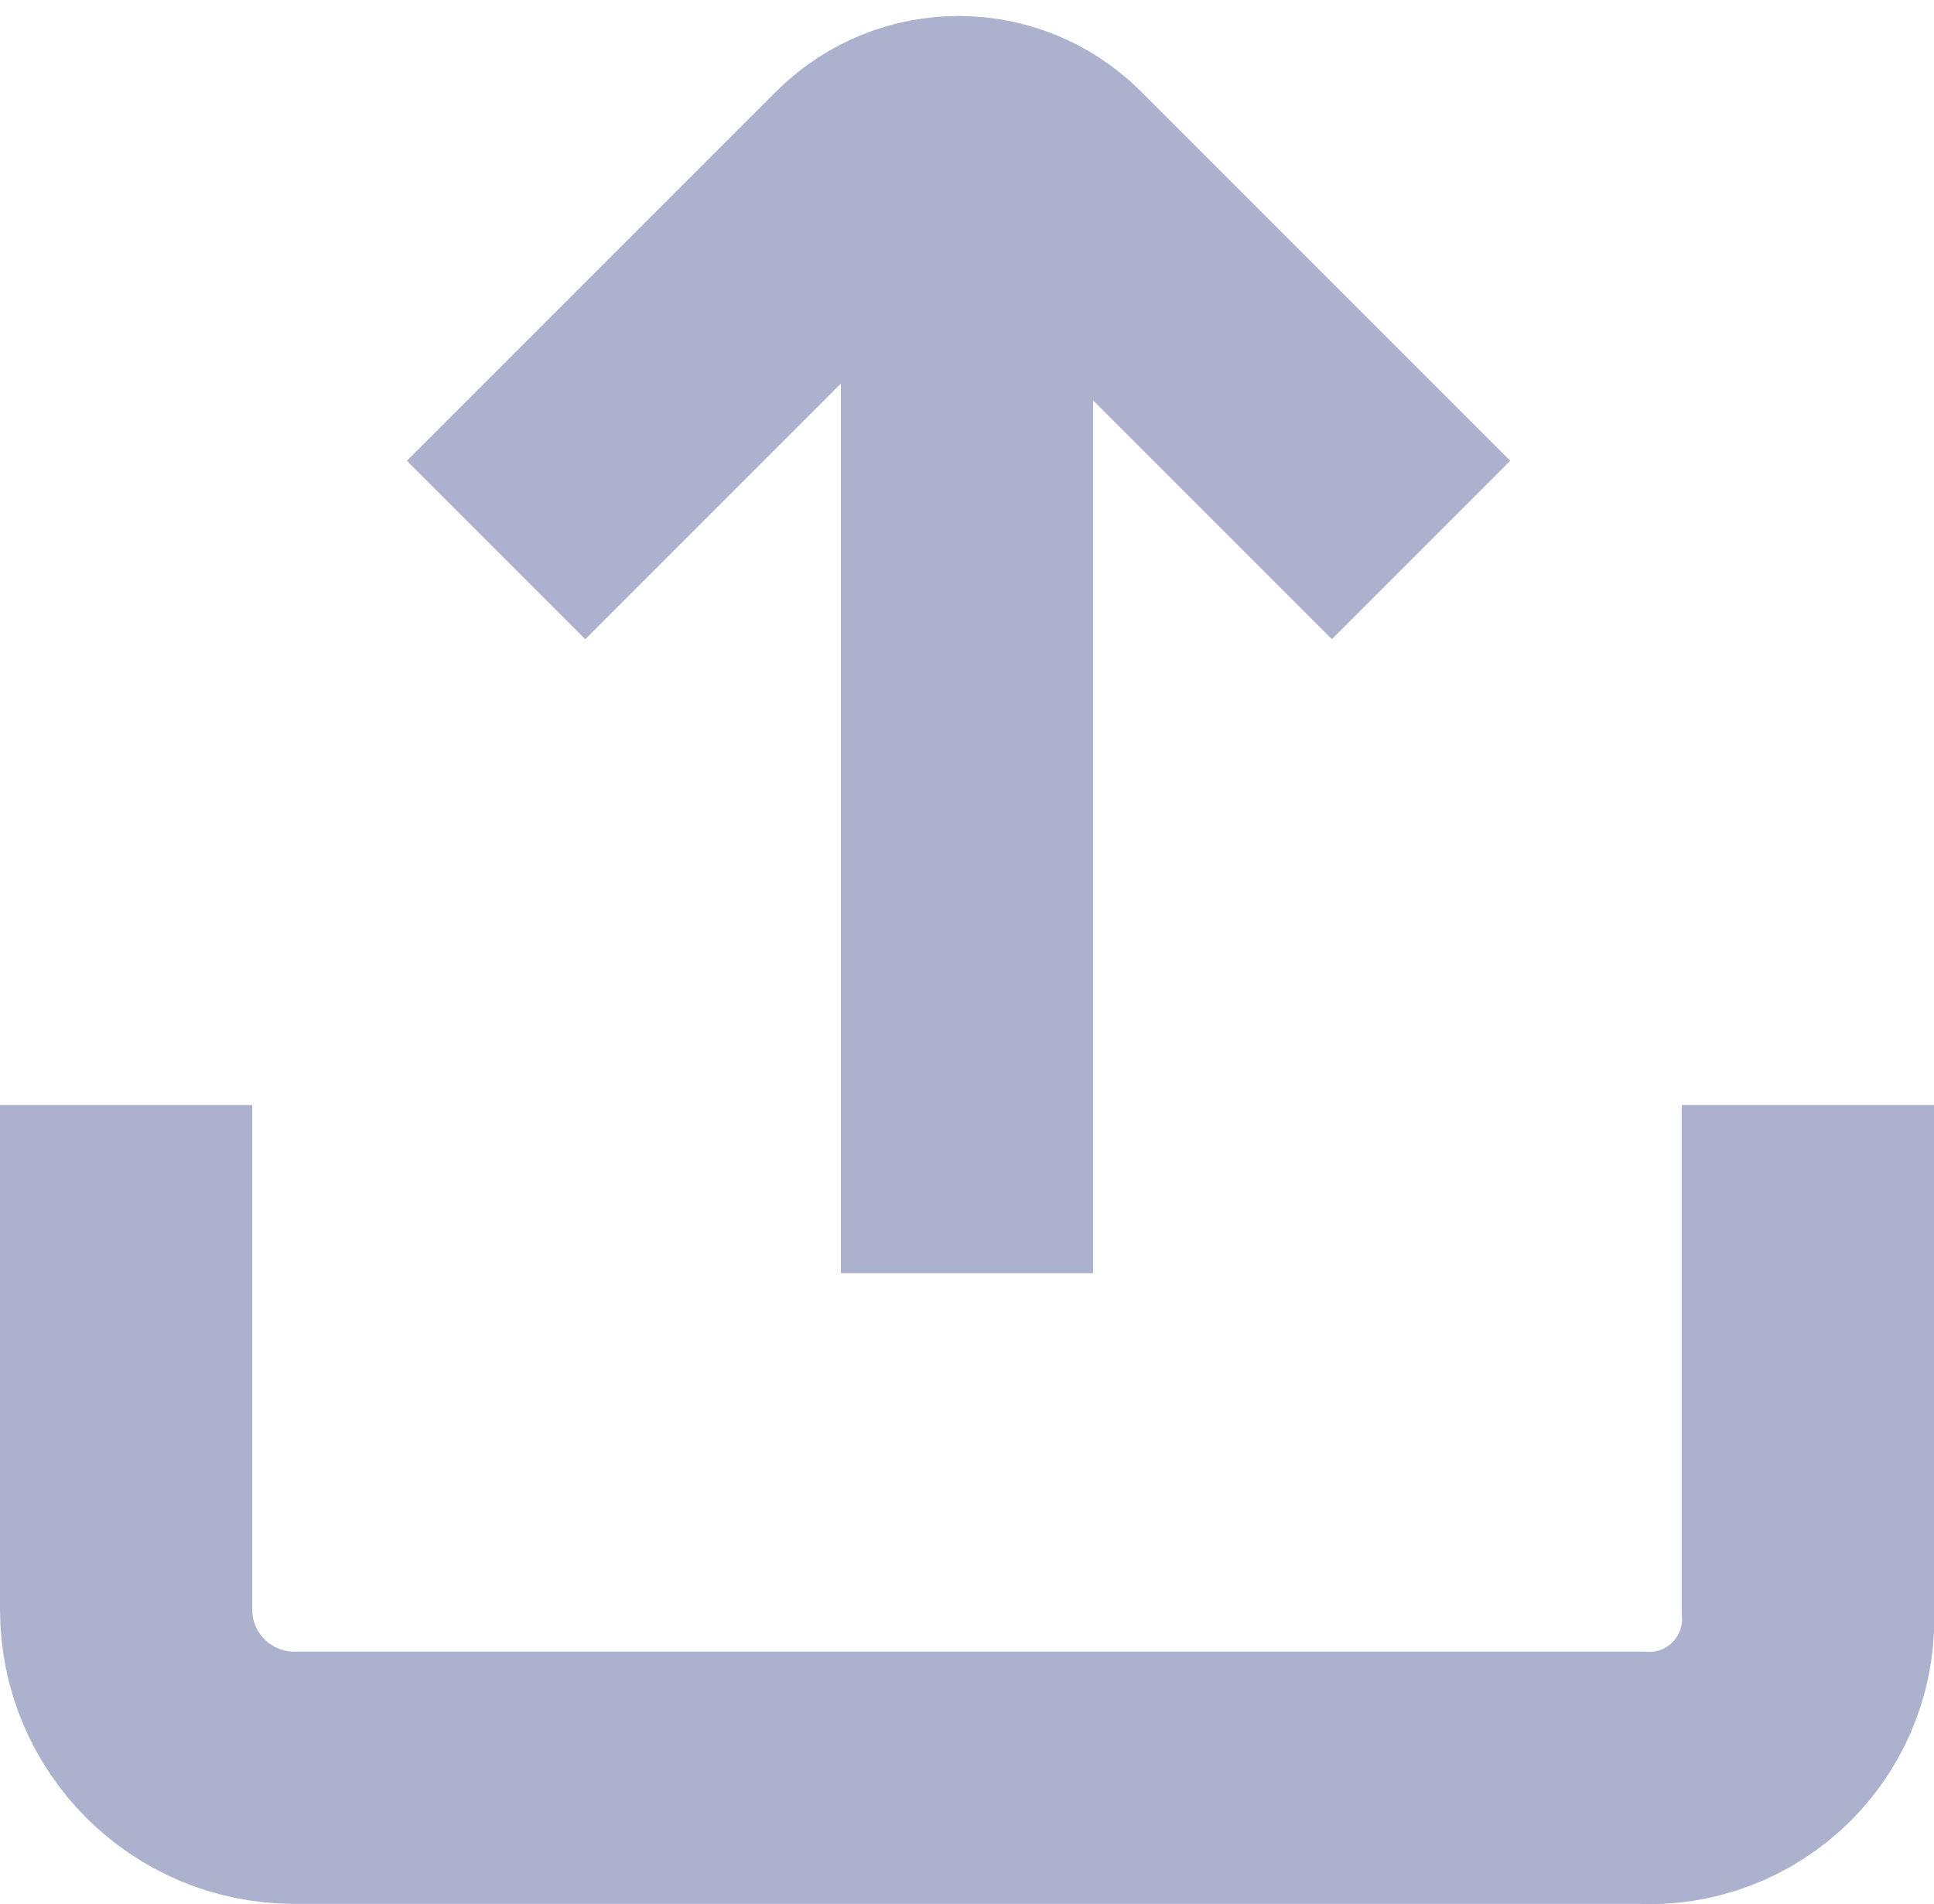
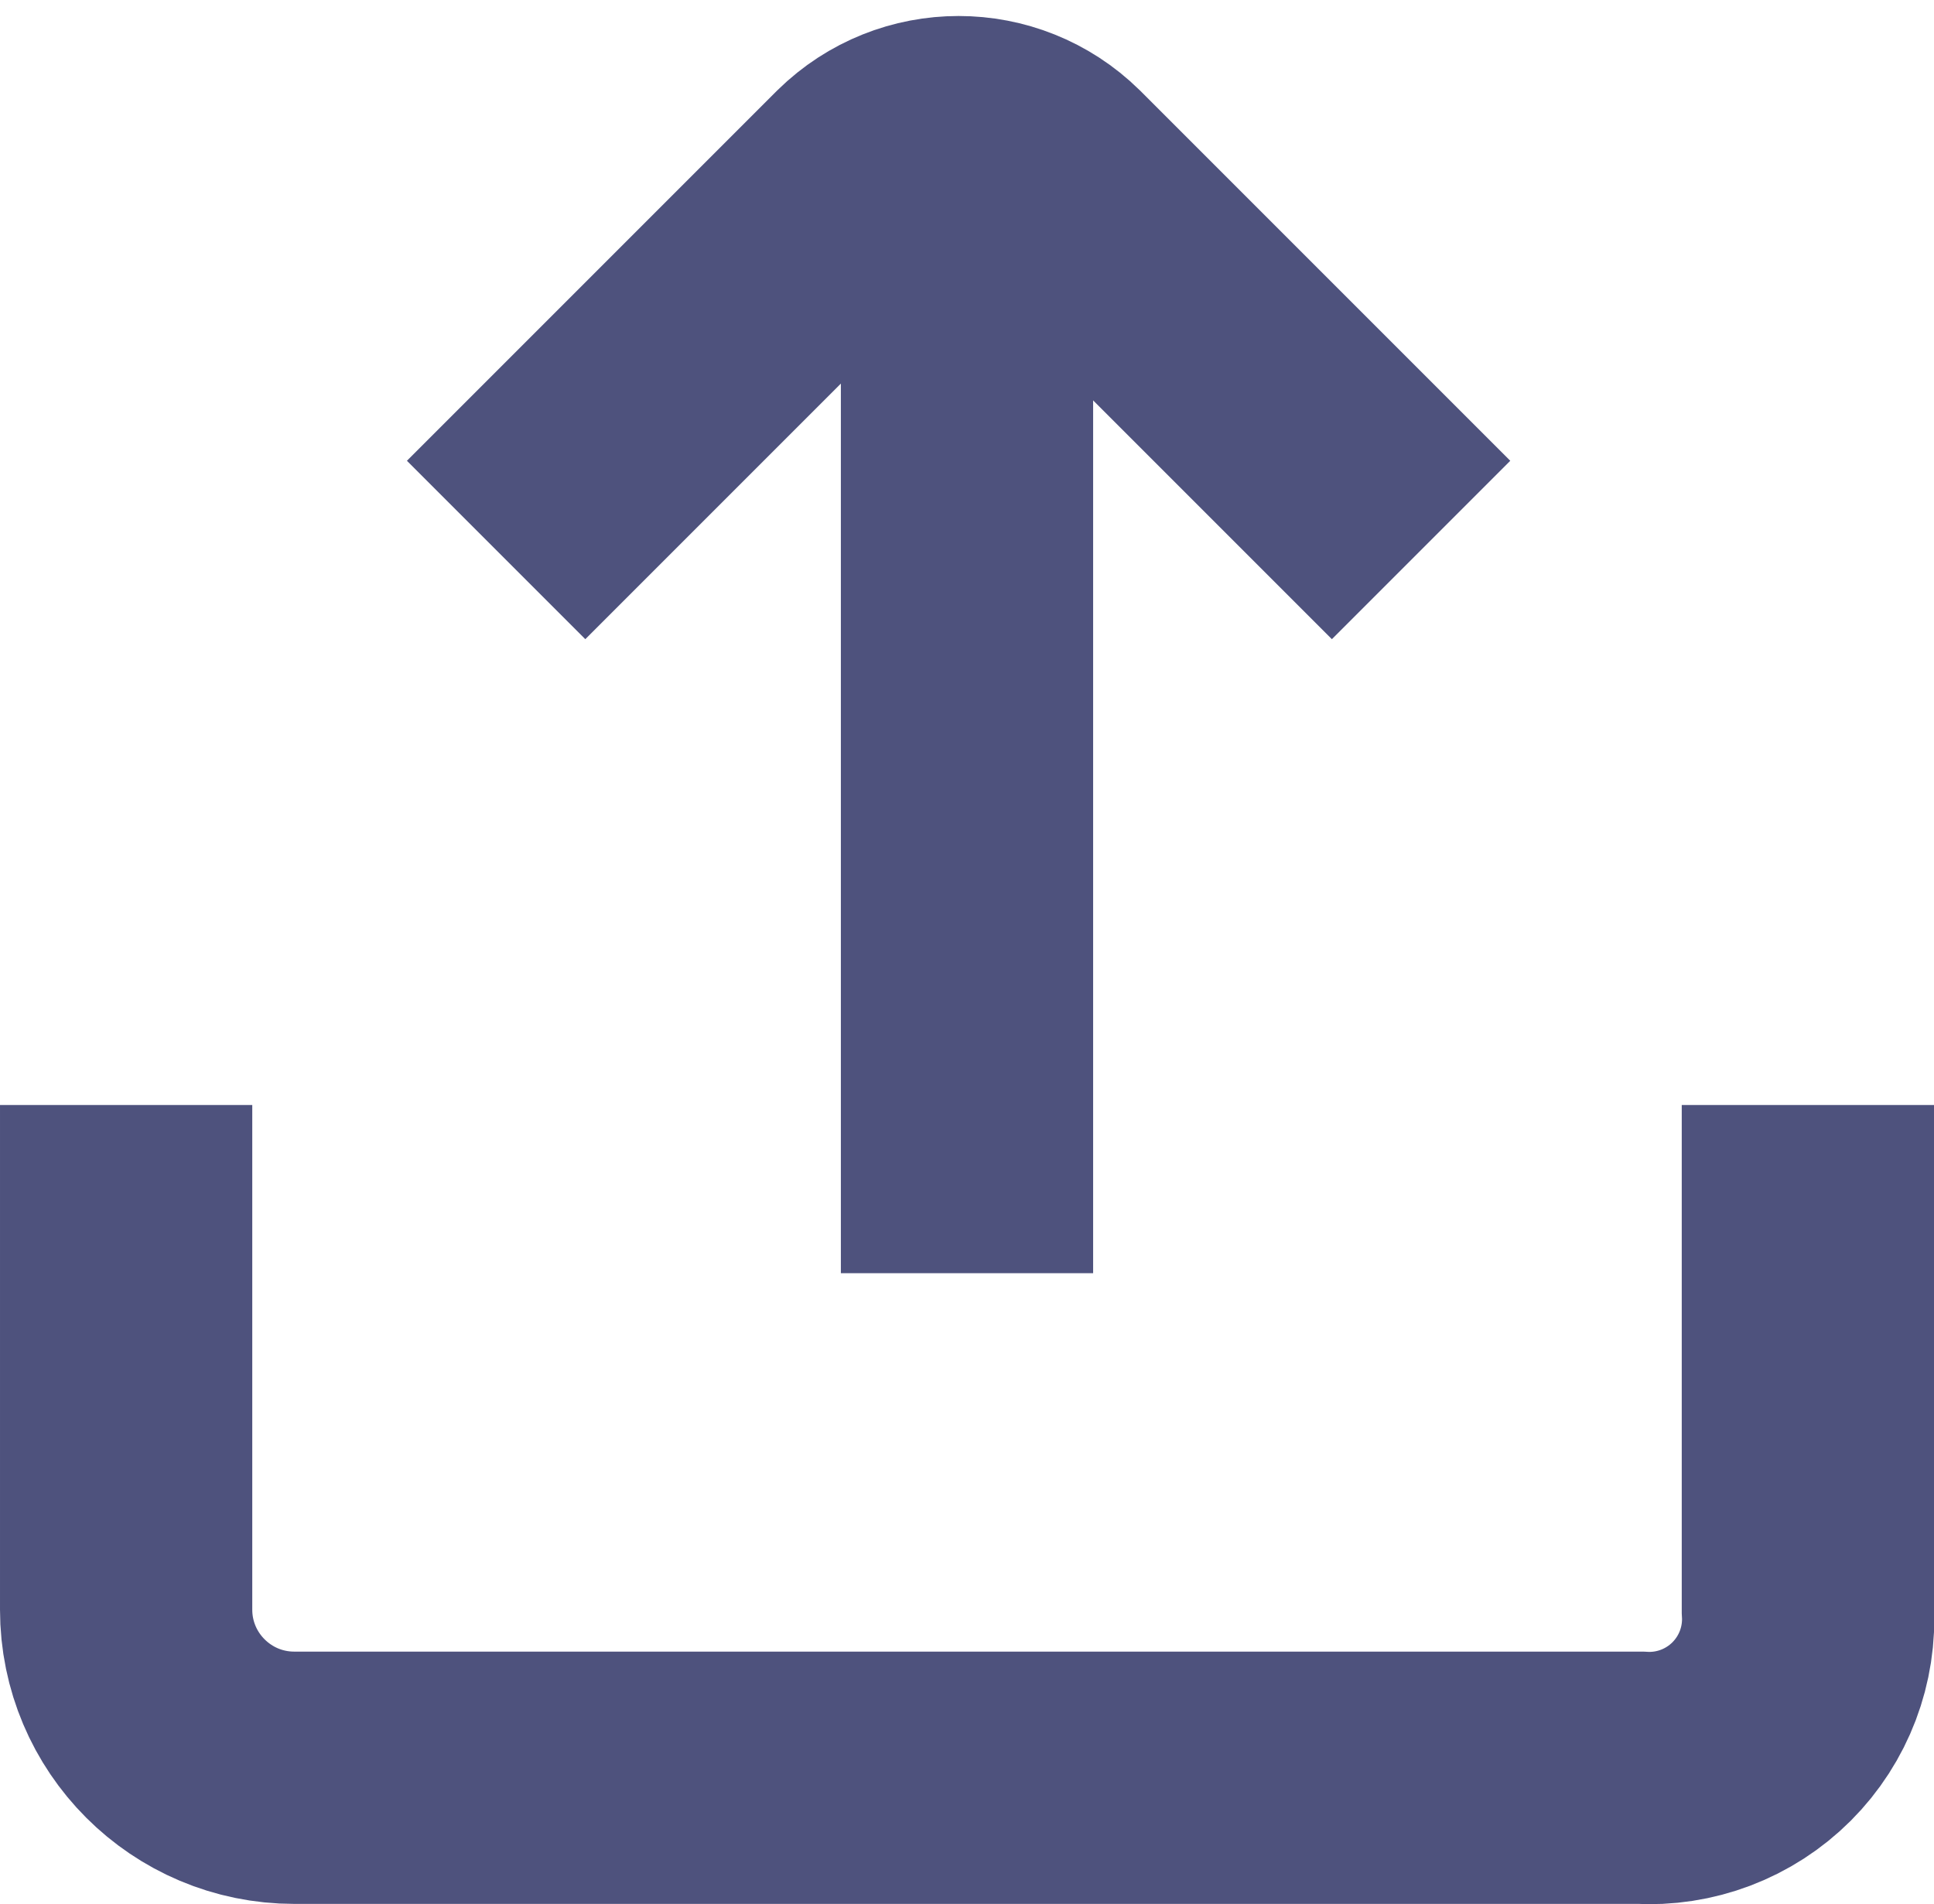
- <svg xmlns="http://www.w3.org/2000/svg" viewBox="0 0 11.5 11.32">
+ <svg xmlns="http://www.w3.org/2000/svg" width="11.5" height="11.32" viewBox="0 0 11.5 11.32">
  <defs>
    <style>
-             .cls-1{fill:none;stroke:#acb2ce;stroke-miterlimit:10;stroke-width:1.5px}
+             .cls-1{fill:none;stroke:#4e527d;stroke-miterlimit:10;stroke-width:1.5px}
        </style>
  </defs>
-   <g id="icon_Upload" transform="translate(-767.25 -614.43)">
-     <path id="패스_512" d="M10.8 7.5v3a.945.945 0 0 1-1 1h-8a1 1 0 0 1-1-1v-3" class="cls-1" data-name="패스 512" transform="translate(767.2 613.5)" />
-     <path id="선_322" d="M0 7V0" class="cls-1" data-name="선 322" transform="translate(773 615)" />
-     <path id="패스_513" d="M8.5 3.2L6.3 1a.785.785 0 0 0-1.1 0L3 3.2" class="cls-1" data-name="패스 513" transform="translate(767.2 614.5)" />
+   <g id="icon-upload" transform="translate(-828.25 -177.43)">
+     <path id="패스_512" d="M10.8 7.5v3a.945.945 0 0 1-1 1h-8a1 1 0 0 1-1-1v-3" class="cls-1" data-name="패스 512" transform="translate(828.2 176.5)" />
+     <path id="선_322" d="M0 7V0" class="cls-1" data-name="선 322" transform="translate(834 178)" />
+     <path id="패스_513" d="M8.5 3.2L6.3 1a.785.785 0 0 0-1.1 0L3 3.2" class="cls-1" data-name="패스 513" transform="translate(828.2 177.5)" />
  </g>
</svg>
